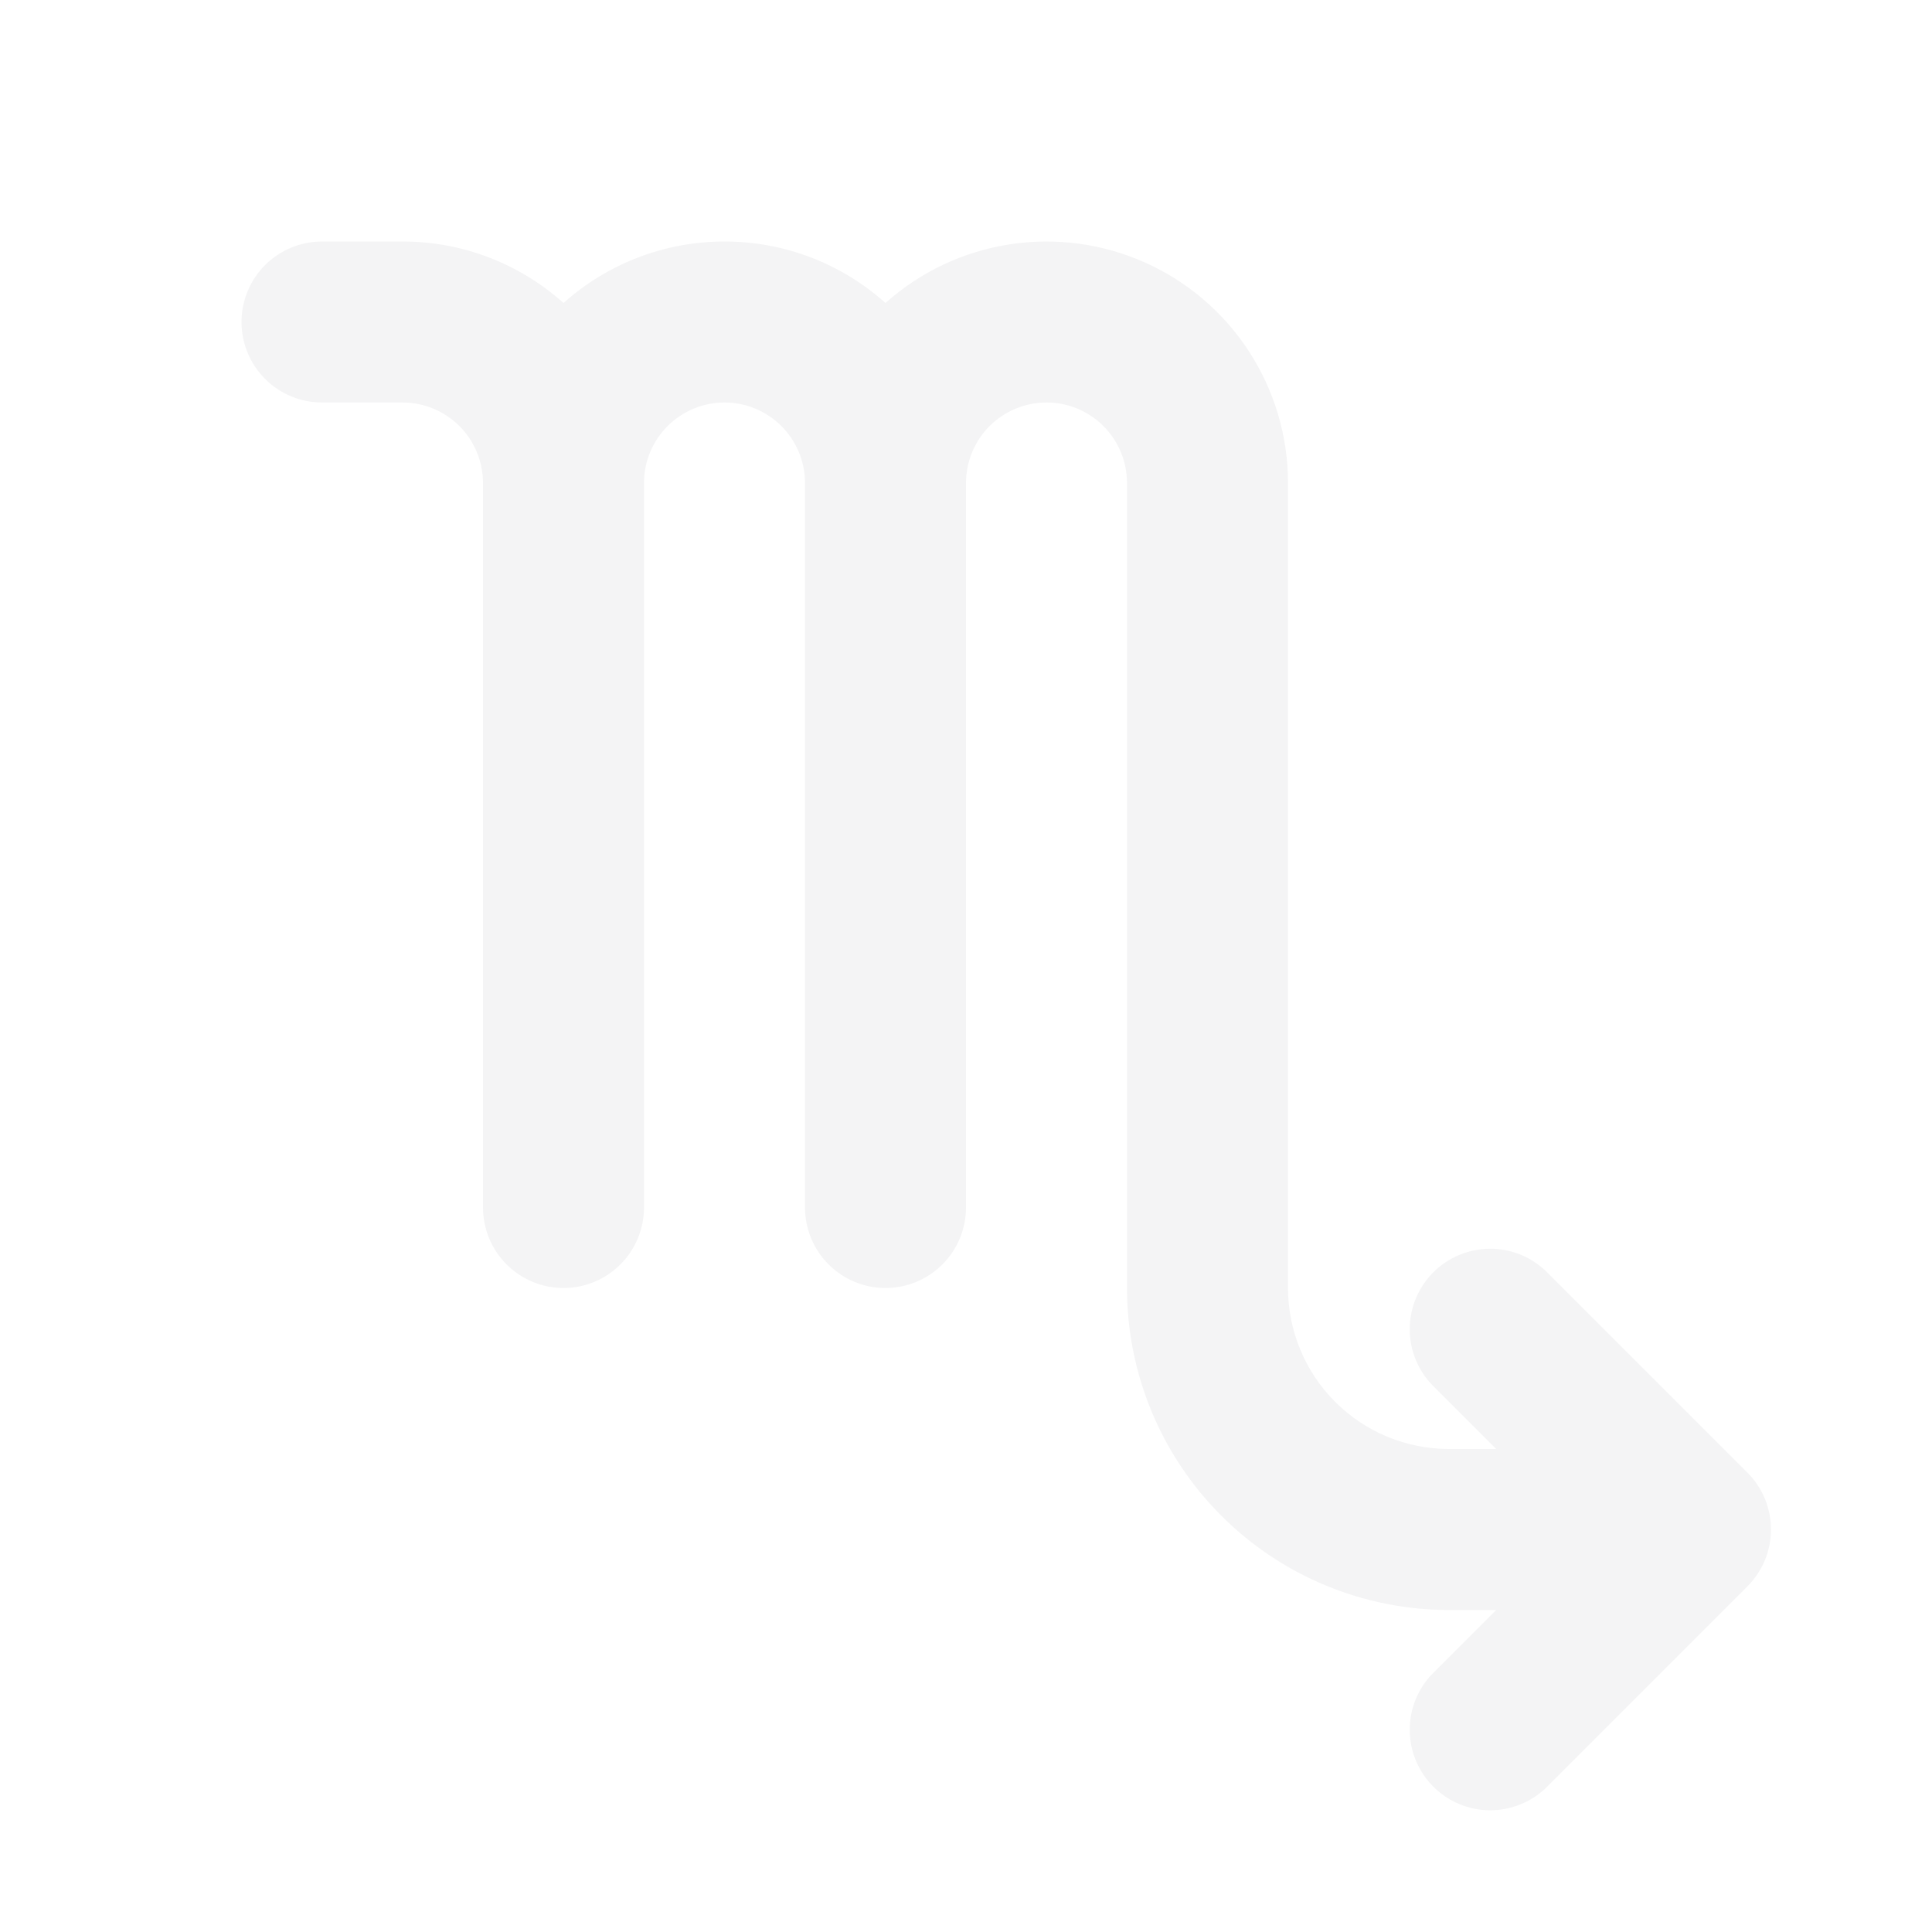
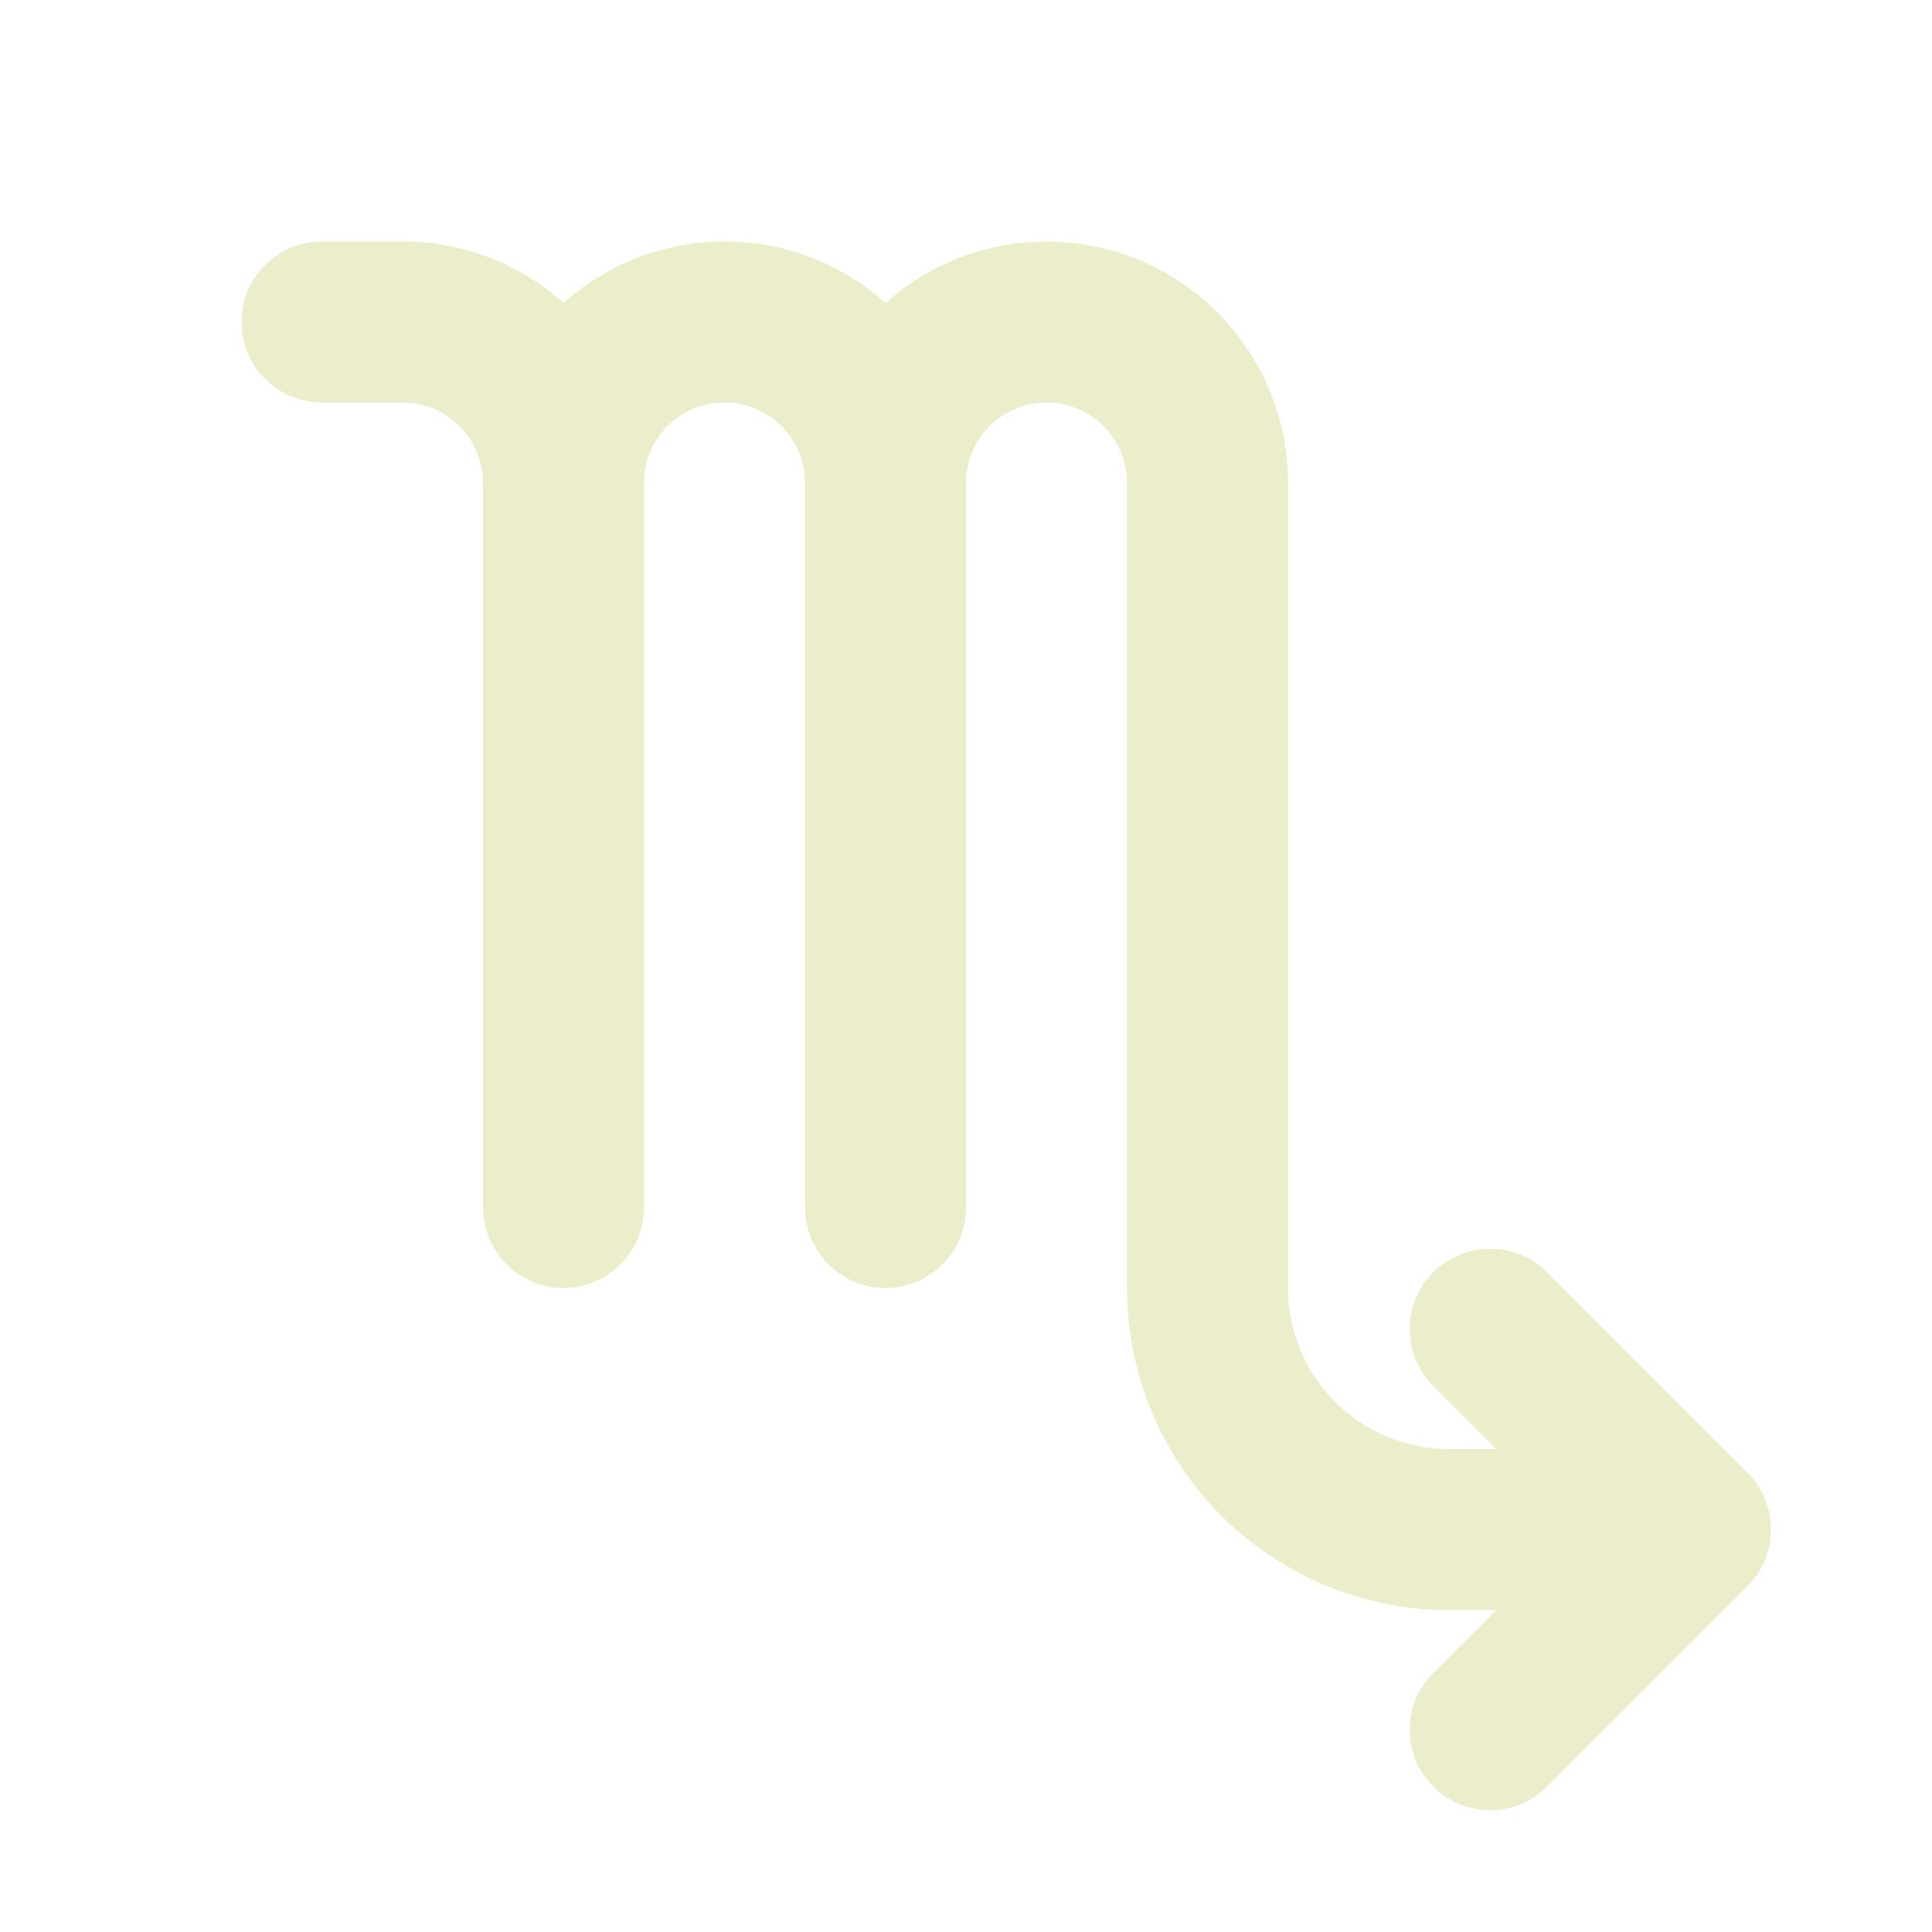
<svg xmlns="http://www.w3.org/2000/svg" width="40" height="40" viewBox="0 0 40 40" fill="none">
-   <path fill-rule="evenodd" clip-rule="evenodd" d="M5 6.667C5 6.225 5.176 5.801 5.488 5.488C5.801 5.176 6.225 5 6.667 5H8.333C9.613 5 10.783 5.482 11.667 6.273C12.583 5.453 13.77 5 15 5C16.28 5 17.45 5.482 18.333 6.273C19.053 5.63 19.943 5.208 20.897 5.06C21.85 4.911 22.827 5.042 23.708 5.436C24.589 5.83 25.337 6.47 25.862 7.28C26.387 8.09 26.667 9.035 26.667 10V26.667C26.667 27.551 27.018 28.399 27.643 29.024C28.268 29.649 29.116 30 30 30H30.977L29.655 28.678C29.351 28.364 29.183 27.943 29.187 27.506C29.191 27.069 29.366 26.651 29.675 26.342C29.984 26.033 30.402 25.858 30.839 25.854C31.276 25.85 31.697 26.018 32.012 26.322L36.178 30.488C36.491 30.801 36.666 31.225 36.666 31.667C36.666 32.109 36.491 32.532 36.178 32.845L32.012 37.012C31.697 37.315 31.276 37.483 30.839 37.48C30.402 37.476 29.984 37.3 29.675 36.991C29.366 36.682 29.191 36.264 29.187 35.827C29.183 35.39 29.351 34.969 29.655 34.655L30.977 33.333H30C28.232 33.333 26.536 32.631 25.286 31.381C24.036 30.131 23.333 28.435 23.333 26.667V10C23.333 9.558 23.158 9.134 22.845 8.821C22.533 8.509 22.109 8.333 21.667 8.333C21.225 8.333 20.801 8.509 20.488 8.821C20.176 9.134 20 9.558 20 10V25C20 25.442 19.824 25.866 19.512 26.178C19.199 26.491 18.775 26.667 18.333 26.667C17.891 26.667 17.467 26.491 17.155 26.178C16.842 25.866 16.667 25.442 16.667 25V10C16.667 9.558 16.491 9.134 16.178 8.821C15.866 8.509 15.442 8.333 15 8.333C14.558 8.333 14.134 8.509 13.822 8.821C13.509 9.134 13.333 9.558 13.333 10V25C13.333 25.442 13.158 25.866 12.845 26.178C12.533 26.491 12.109 26.667 11.667 26.667C11.225 26.667 10.801 26.491 10.488 26.178C10.176 25.866 10 25.442 10 25V10C10 9.558 9.824 9.134 9.512 8.821C9.199 8.509 8.775 8.333 8.333 8.333H6.667C6.225 8.333 5.801 8.158 5.488 7.845C5.176 7.533 5 7.109 5 6.667Z" fill="#F4F4F5" />
+   <path fill-rule="evenodd" clip-rule="evenodd" d="M5 6.667C5 6.225 5.176 5.801 5.488 5.488C5.801 5.176 6.225 5 6.667 5H8.333C9.613 5 10.783 5.482 11.667 6.273C12.583 5.453 13.77 5 15 5C16.28 5 17.45 5.482 18.333 6.273C19.053 5.63 19.943 5.208 20.897 5.06C21.85 4.911 22.827 5.042 23.708 5.436C24.589 5.83 25.337 6.47 25.862 7.28C26.387 8.09 26.667 9.035 26.667 10V26.667C26.667 27.551 27.018 28.399 27.643 29.024C28.268 29.649 29.116 30 30 30H30.977L29.655 28.678C29.351 28.364 29.183 27.943 29.187 27.506C29.191 27.069 29.366 26.651 29.675 26.342C29.984 26.033 30.402 25.858 30.839 25.854C31.276 25.85 31.697 26.018 32.012 26.322L36.178 30.488C36.491 30.801 36.666 31.225 36.666 31.667C36.666 32.109 36.491 32.532 36.178 32.845L32.012 37.012C31.697 37.315 31.276 37.483 30.839 37.48C30.402 37.476 29.984 37.3 29.675 36.991C29.366 36.682 29.191 36.264 29.187 35.827C29.183 35.39 29.351 34.969 29.655 34.655L30.977 33.333H30C28.232 33.333 26.536 32.631 25.286 31.381C24.036 30.131 23.333 28.435 23.333 26.667V10C23.333 9.558 23.158 9.134 22.845 8.821C22.533 8.509 22.109 8.333 21.667 8.333C21.225 8.333 20.801 8.509 20.488 8.821C20.176 9.134 20 9.558 20 10V25C20 25.442 19.824 25.866 19.512 26.178C19.199 26.491 18.775 26.667 18.333 26.667C17.891 26.667 17.467 26.491 17.155 26.178C16.842 25.866 16.667 25.442 16.667 25V10C16.667 9.558 16.491 9.134 16.178 8.821C15.866 8.509 15.442 8.333 15 8.333C14.558 8.333 14.134 8.509 13.822 8.821C13.509 9.134 13.333 9.558 13.333 10V25C13.333 25.442 13.158 25.866 12.845 26.178C12.533 26.491 12.109 26.667 11.667 26.667C11.225 26.667 10.801 26.491 10.488 26.178C10.176 25.866 10 25.442 10 25V10C10 9.558 9.824 9.134 9.512 8.821C9.199 8.509 8.775 8.333 8.333 8.333H6.667C6.225 8.333 5.801 8.158 5.488 7.845C5.176 7.533 5 7.109 5 6.667Z" fill="#ECEDCB" />
</svg>
